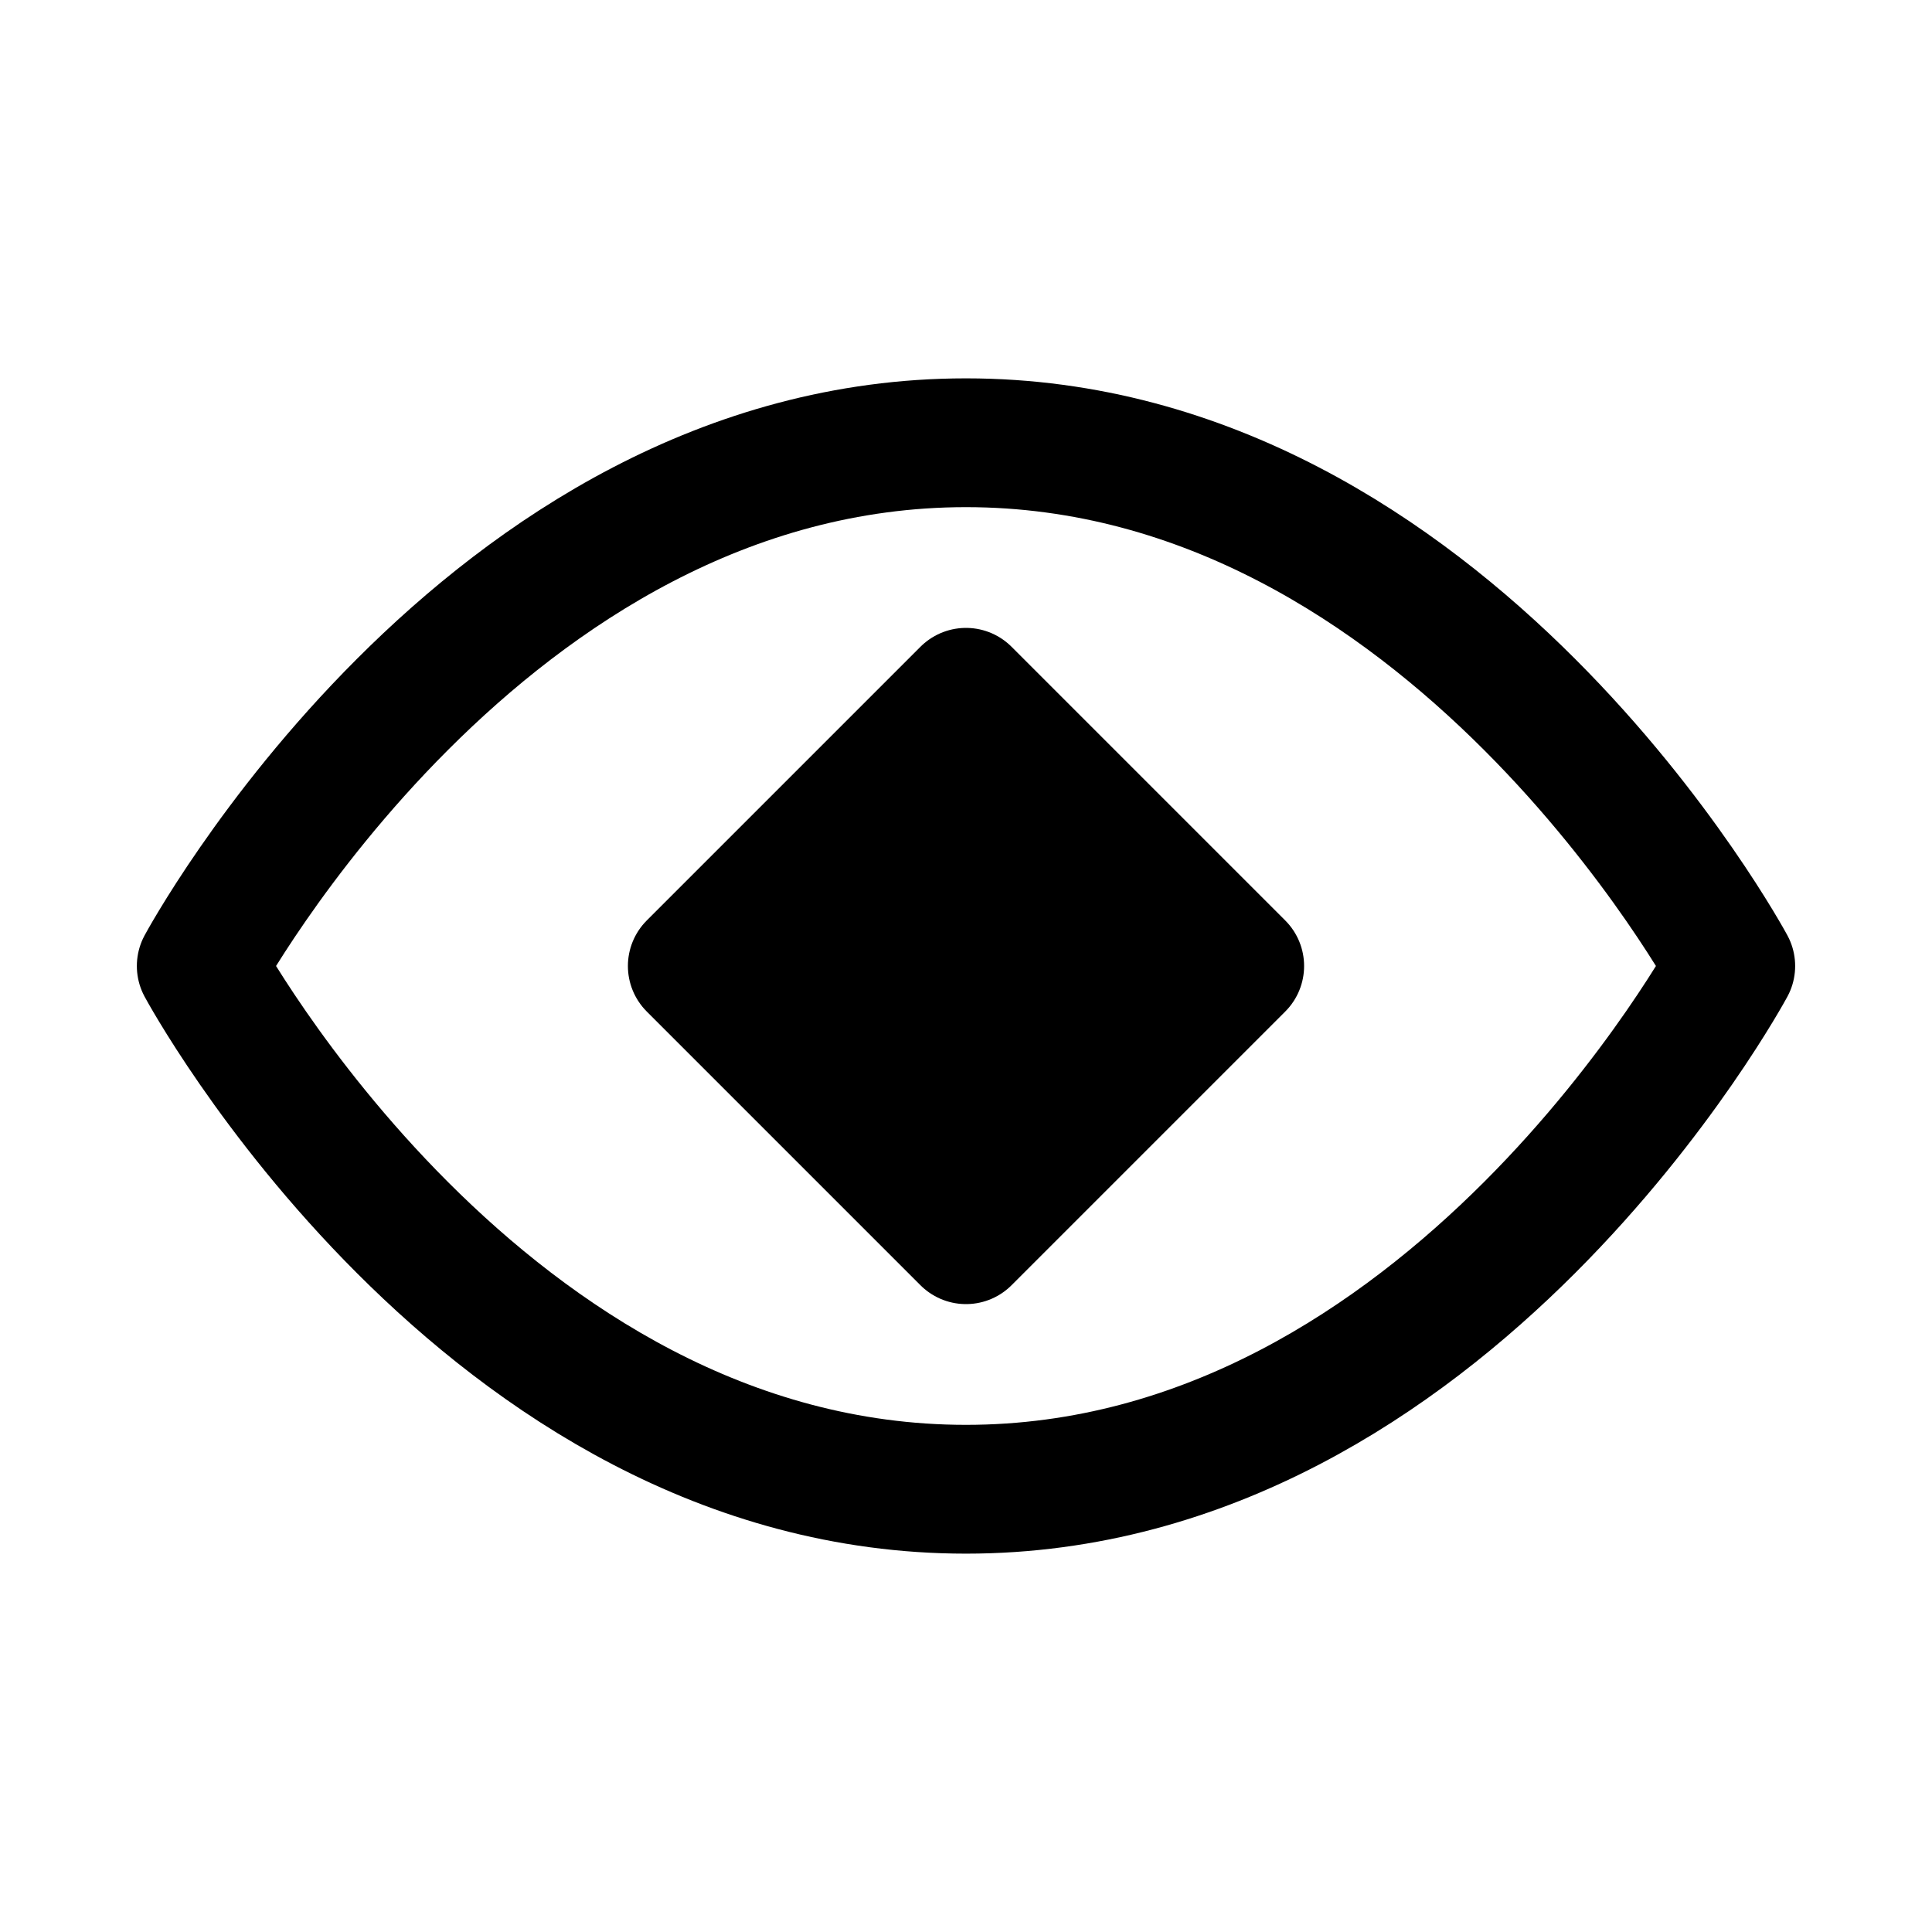
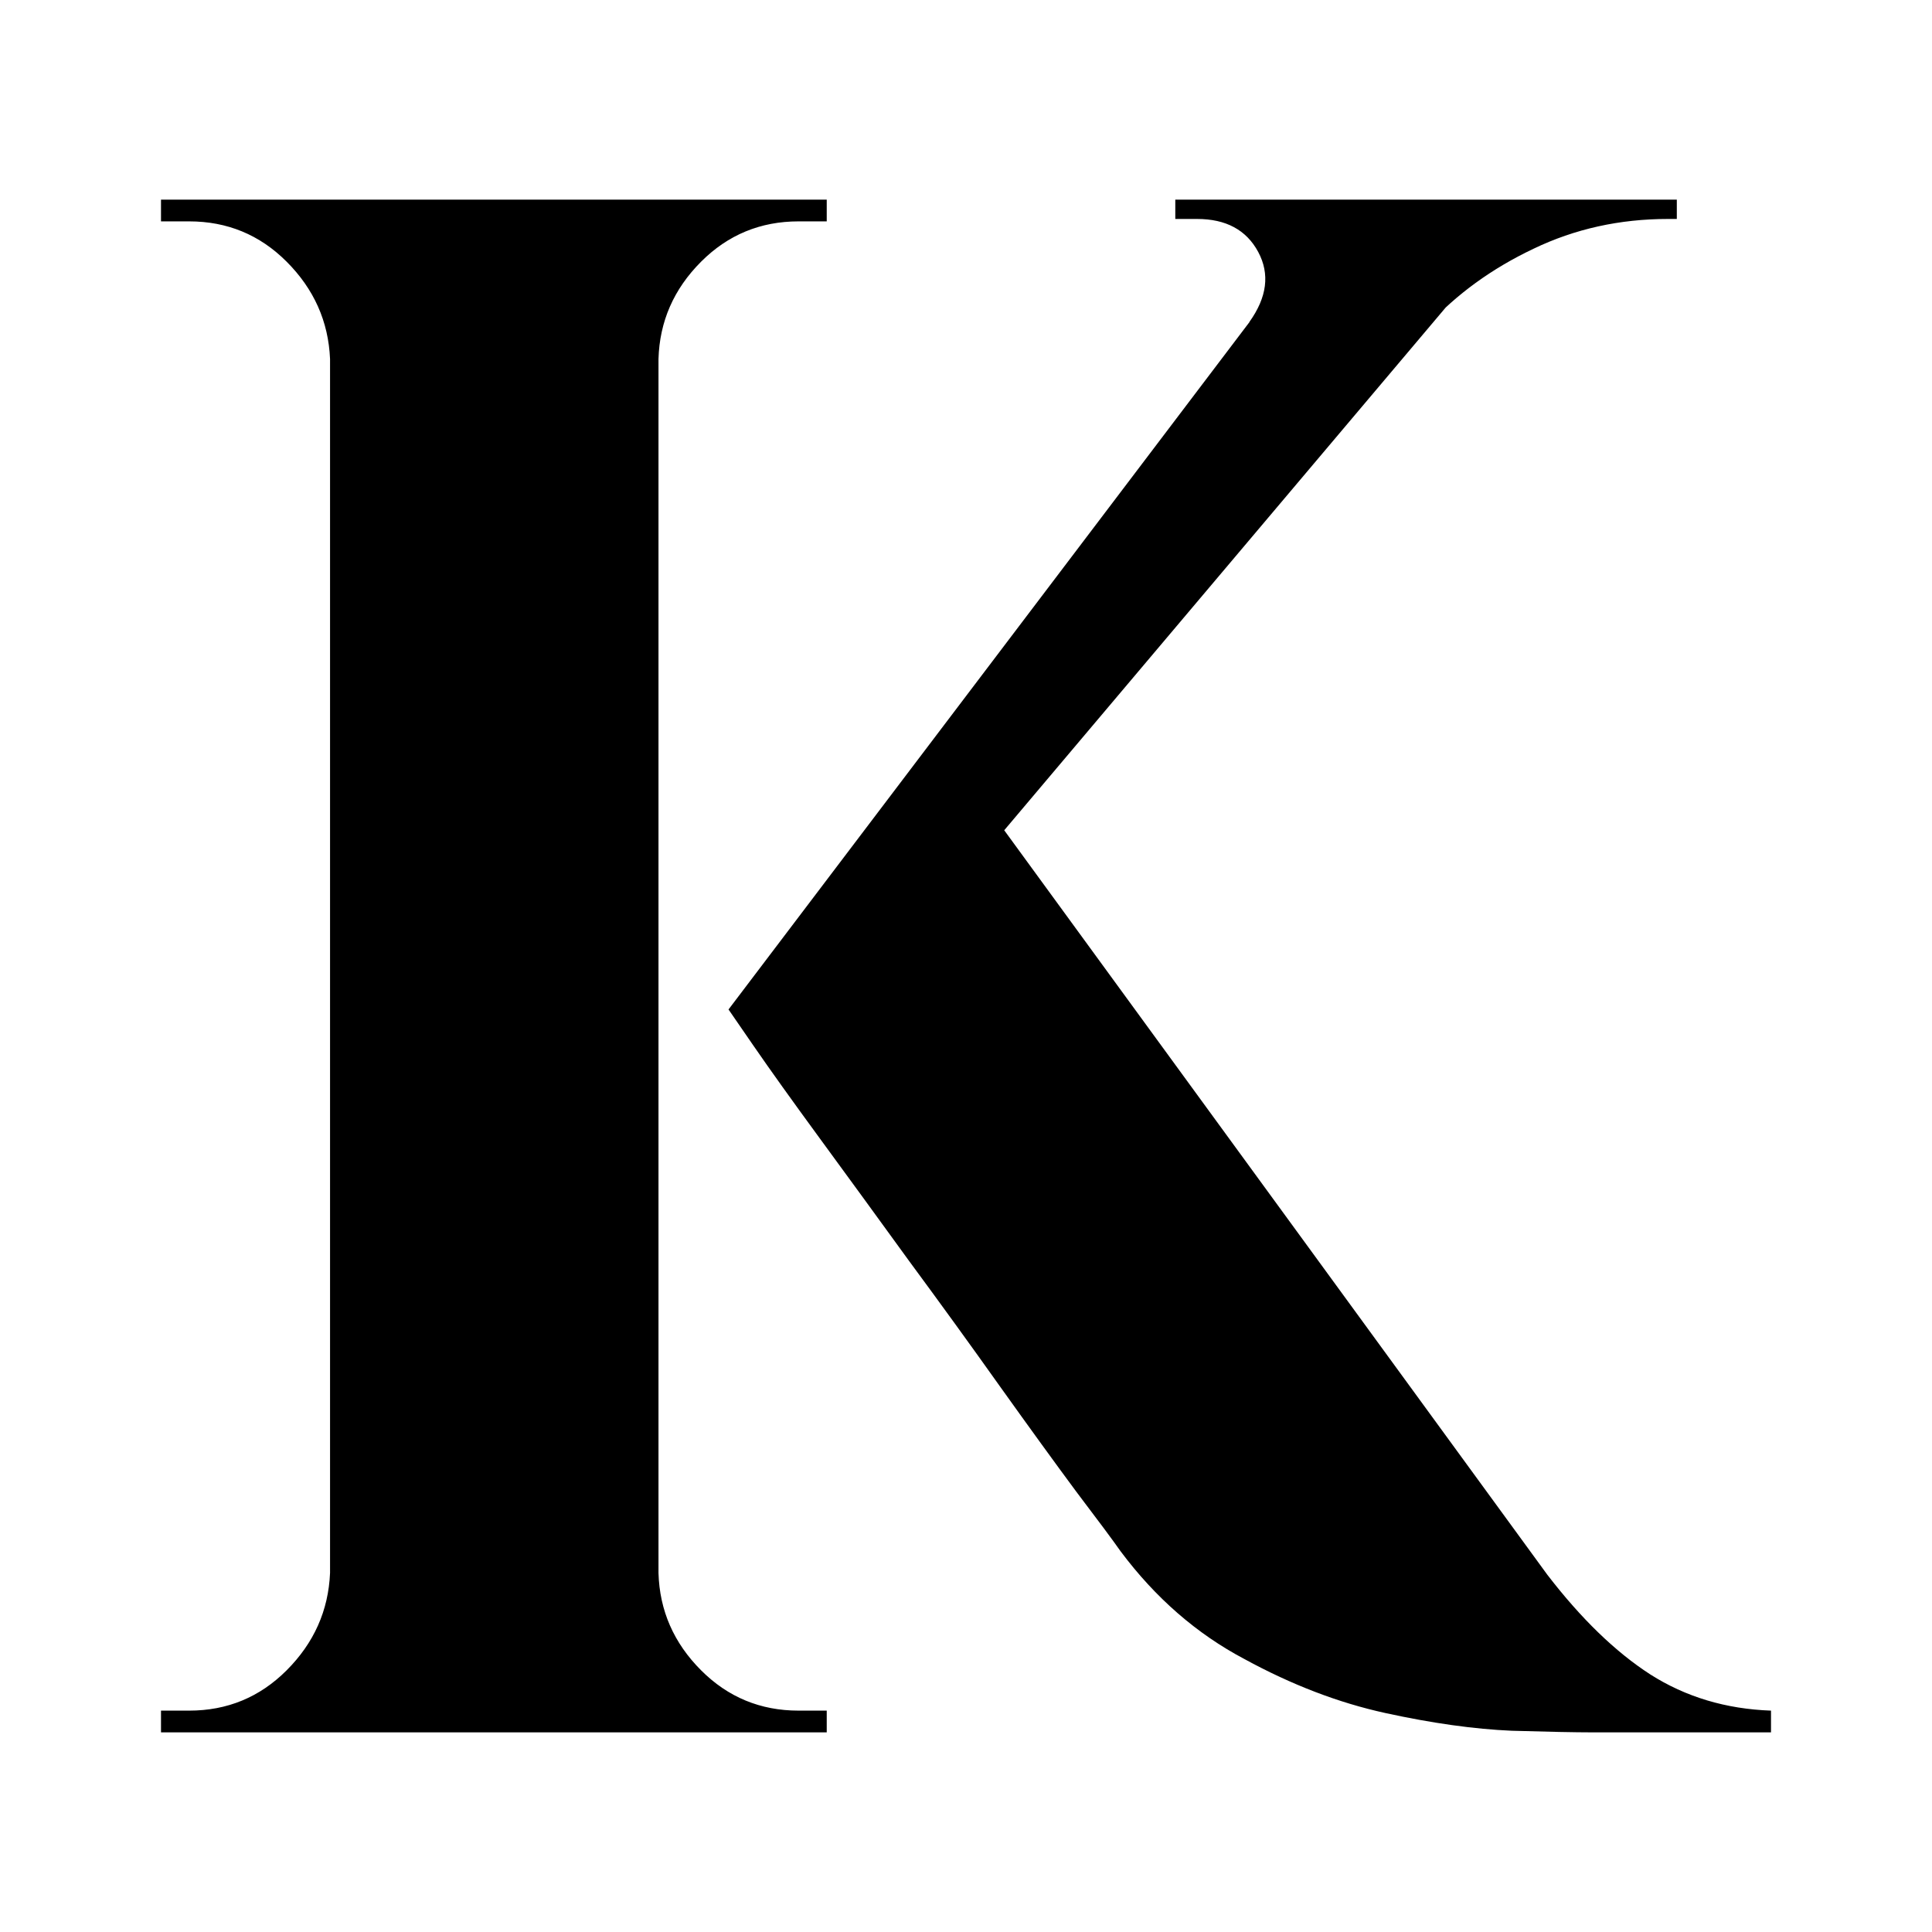
- <svg xmlns="http://www.w3.org/2000/svg" width="24" height="24" viewBox="0 0 24 24" fill="none" stroke="currentColor" stroke-width="1.6" stroke-linejoin="round">
-   <path d="M2.5 12S6 5.5 12 5.5 21.5 12 21.5 12 18 18.5 12 18.5 2.5 12 2.5 12Z" />
-   <path d="M12 8.6 15.4 12 12 15.4 8.6 12Z" fill="currentColor" />
+ <svg xmlns="http://www.w3.org/2000/svg" width="24" height="24" viewBox="0 0 24 24" fill="currentColor">
+   <path d="M9.05 12.54L12.10 9.80L19.22 19.56Q19.85 20.38 20.50 20.80Q21.16 21.22 22 21.25L22 21.25L22 21.52L19.77 21.52Q19.47 21.52 18.78 21.50Q18.08 21.47 17.21 21.28Q16.34 21.09 15.46 20.61Q14.57 20.14 13.92 19.27L13.92 19.27Q13.78 19.07 13.37 18.53Q12.97 17.99 12.42 17.22Q11.88 16.46 11.29 15.66Q10.71 14.86 10.19 14.15Q9.67 13.44 9.36 12.99Q9.05 12.54 9.05 12.54L9.05 12.54ZM16.53 2.67L18.93 2.67L10.73 12.38L9.05 12.54L16.53 2.67ZM20.72 2.48L20.83 2.48L20.83 2.72L20.72 2.72Q19.82 2.72 19.05 3.09Q18.27 3.46 17.73 4.05L17.73 4.05L15.52 4.00Q15.85 3.54 15.63 3.13Q15.41 2.72 14.87 2.72L14.87 2.72L14.60 2.72L14.60 2.48L20.72 2.48ZM4.10 2.48L8.18 2.48L8.18 21.52L4.10 21.52L4.10 2.48ZM4.10 19.54L4.18 19.54L4.18 21.52L2.00 21.52L2.00 21.25Q2.03 21.25 2.18 21.25Q2.33 21.25 2.35 21.25L2.35 21.25Q3.06 21.25 3.56 20.75Q4.07 20.24 4.10 19.54L4.10 19.54ZM4.18 2.48L4.18 4.46L4.10 4.46Q4.07 3.76 3.56 3.25Q3.06 2.75 2.35 2.75L2.35 2.75Q2.33 2.75 2.18 2.75Q2.03 2.75 2.00 2.75L2.00 2.75L2.00 2.48L4.18 2.48ZM8.10 21.52L8.10 19.54L8.18 19.54Q8.20 20.24 8.71 20.75Q9.21 21.25 9.92 21.25L9.92 21.25Q9.95 21.25 10.10 21.25Q10.24 21.25 10.27 21.25L10.27 21.25L10.27 21.52L8.10 21.52ZM8.18 4.46L8.10 4.46L8.10 2.48L10.27 2.48L10.27 2.75Q10.24 2.75 10.10 2.75Q9.95 2.75 9.92 2.75L9.92 2.75Q9.21 2.75 8.71 3.25Q8.20 3.76 8.18 4.46L8.18 4.46Z" />
</svg>
